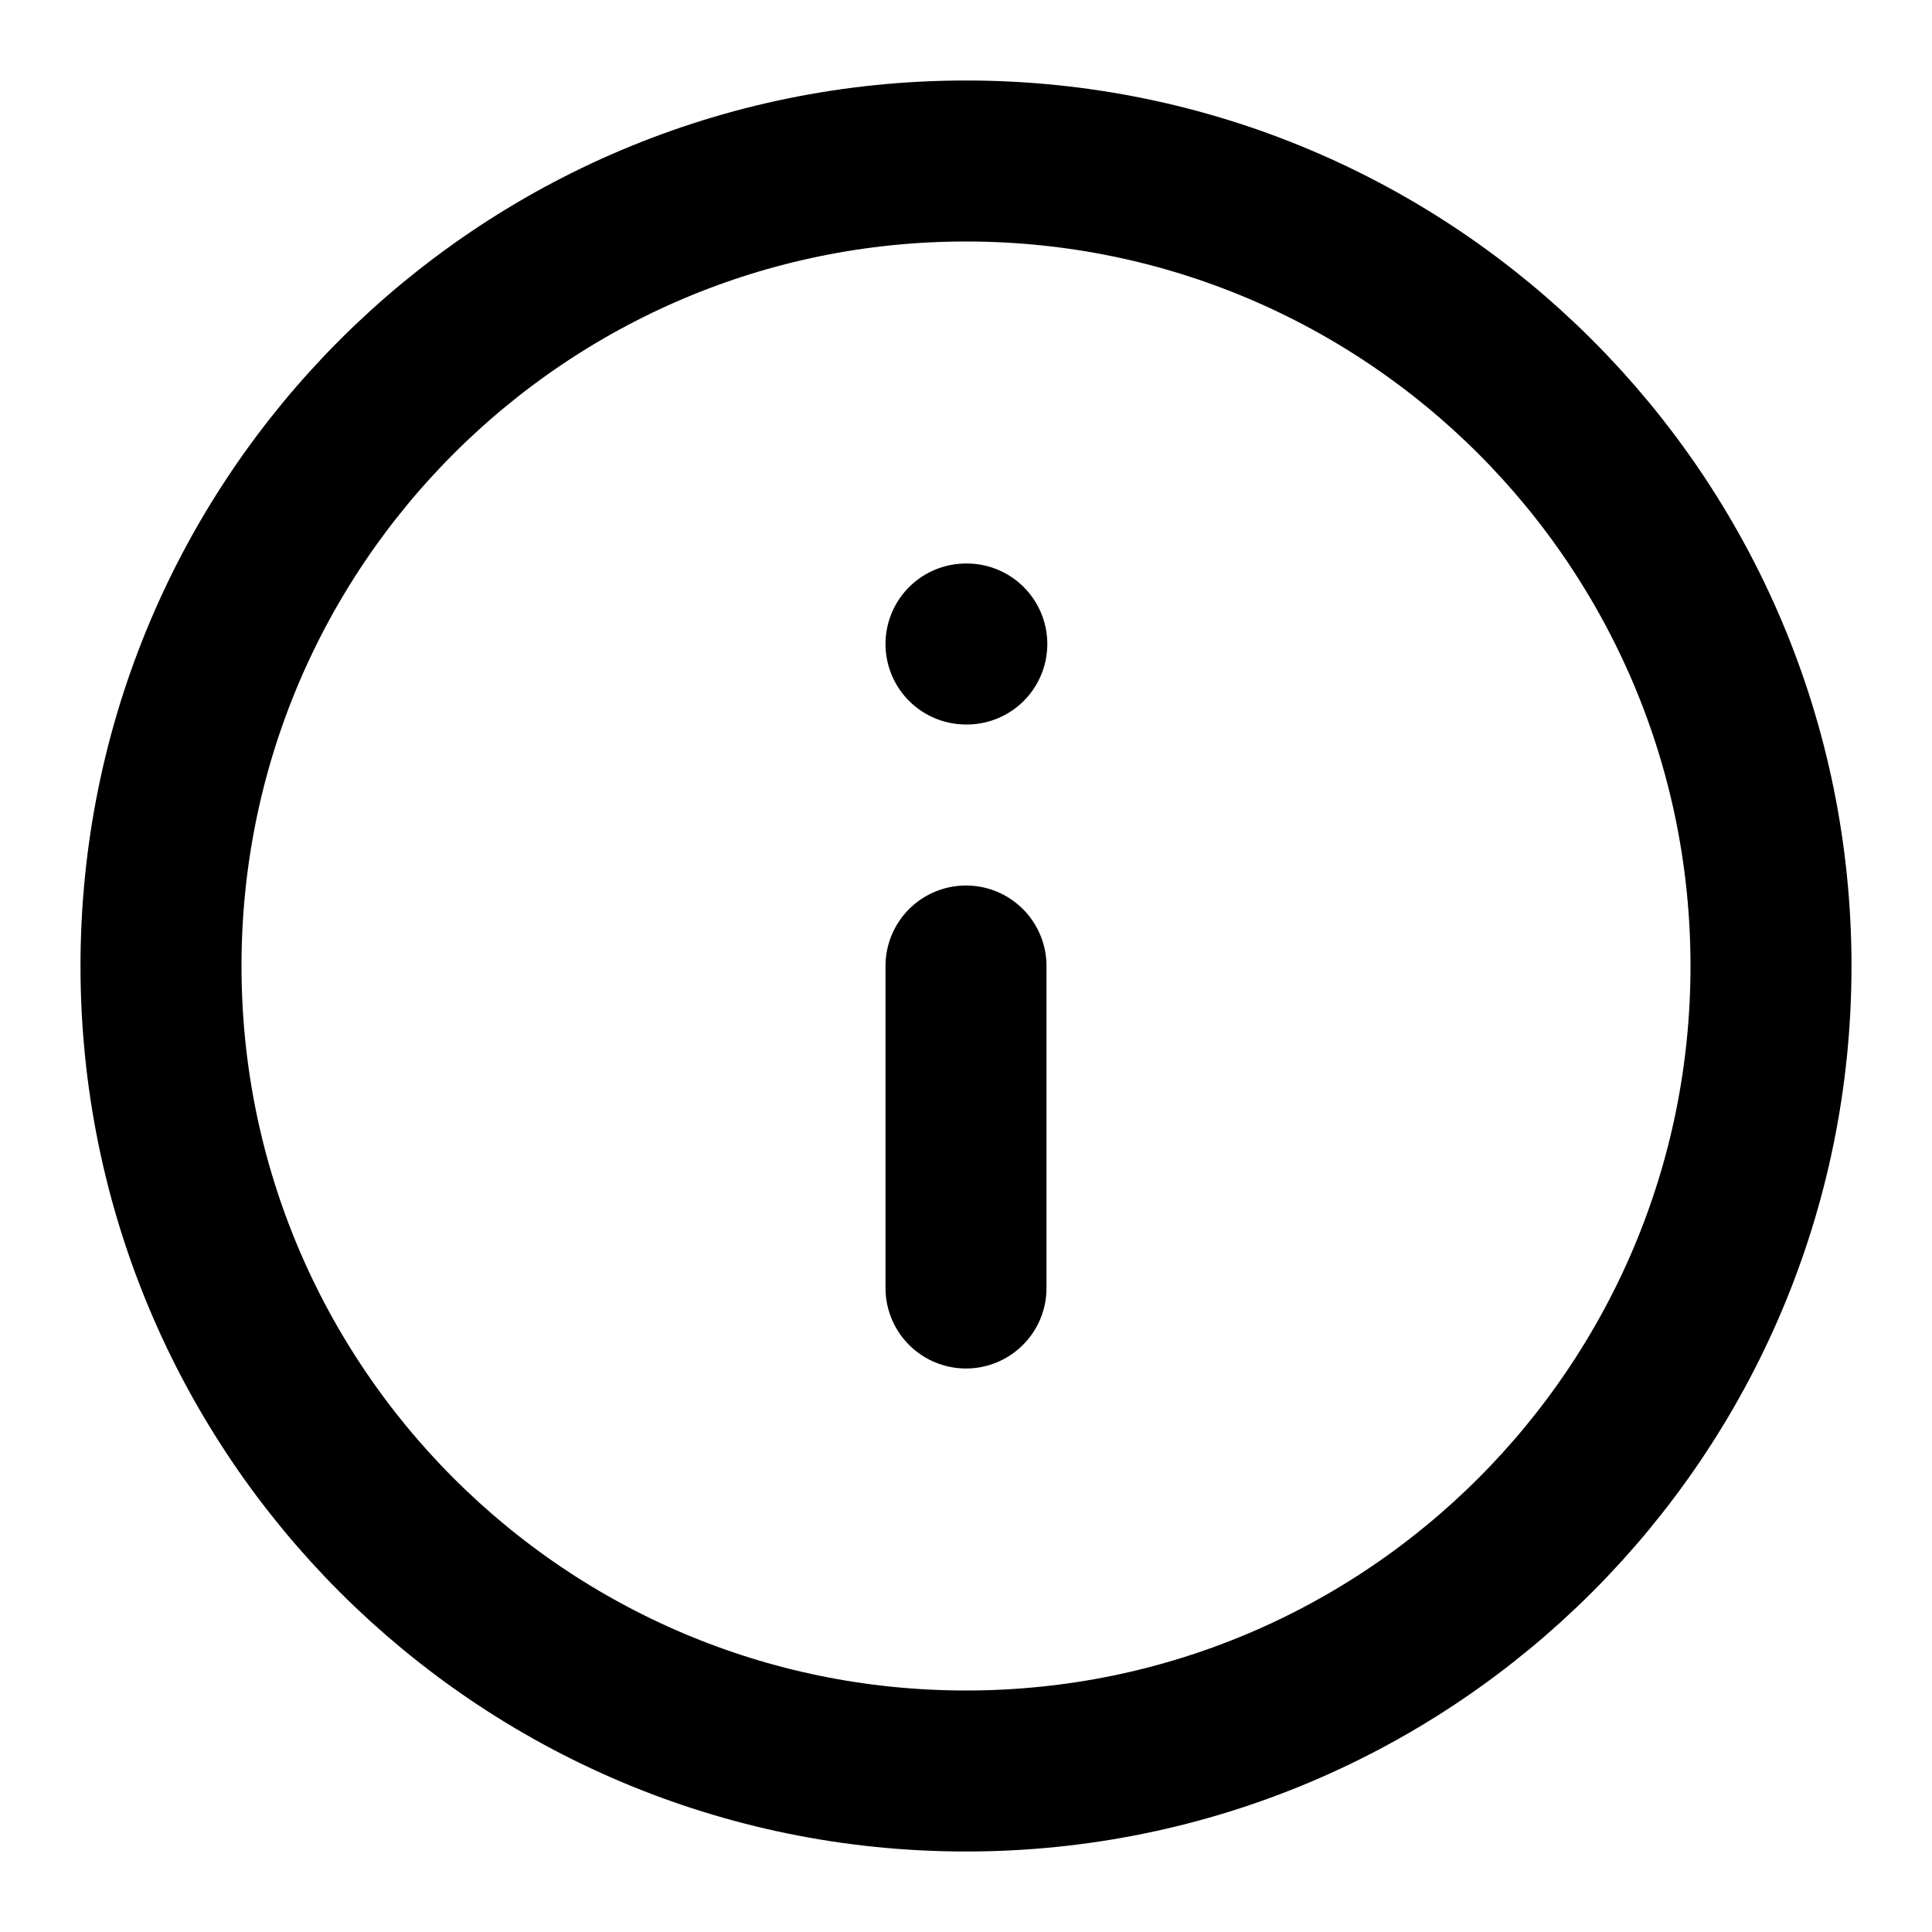
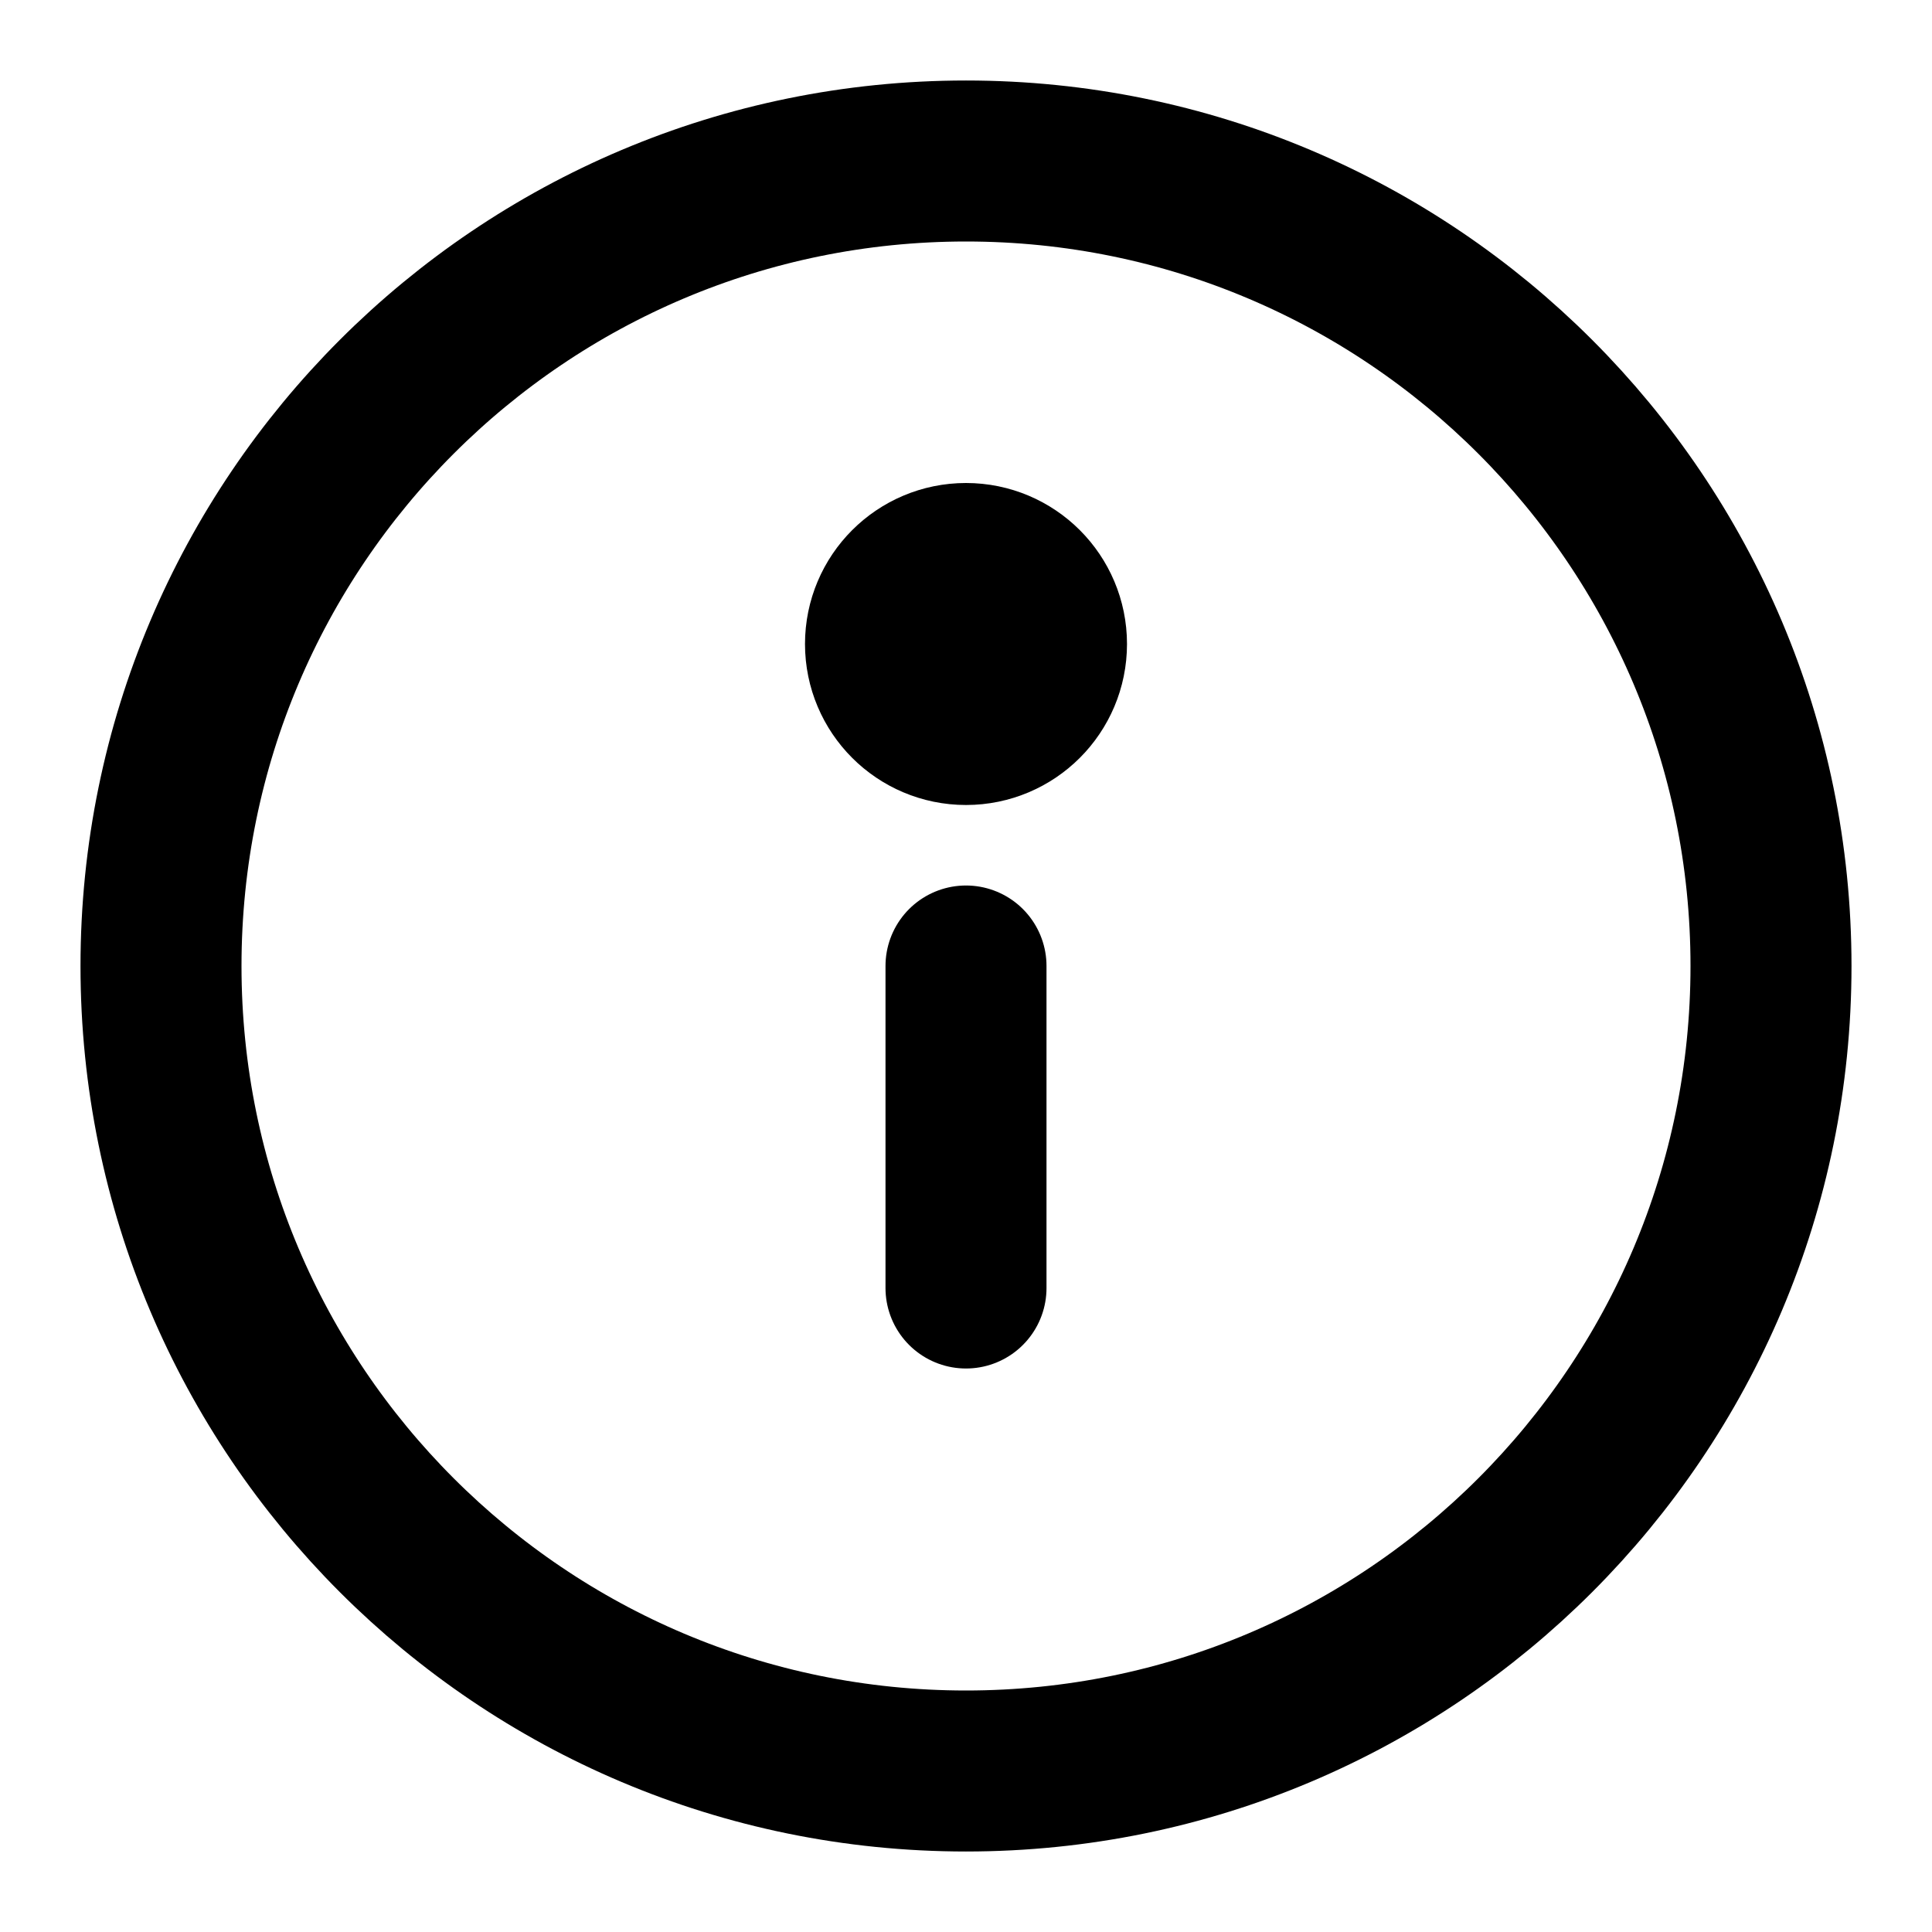
<svg xmlns="http://www.w3.org/2000/svg" width="24" height="24" viewBox="0 0 24 24" fill="none" stroke="black" stroke-width="2" stroke-linecap="round" stroke-linejoin="round">
  <circle cx="12" cy="12" r="10" />
  <line x1="12" y1="16" x2="12" y2="12" />
-   <line x1="12" y1="8" x2="12.01" y2="8" />
+   <circle cx="12" cy="8" r="1" fill="black" stroke="black" />
</svg>
